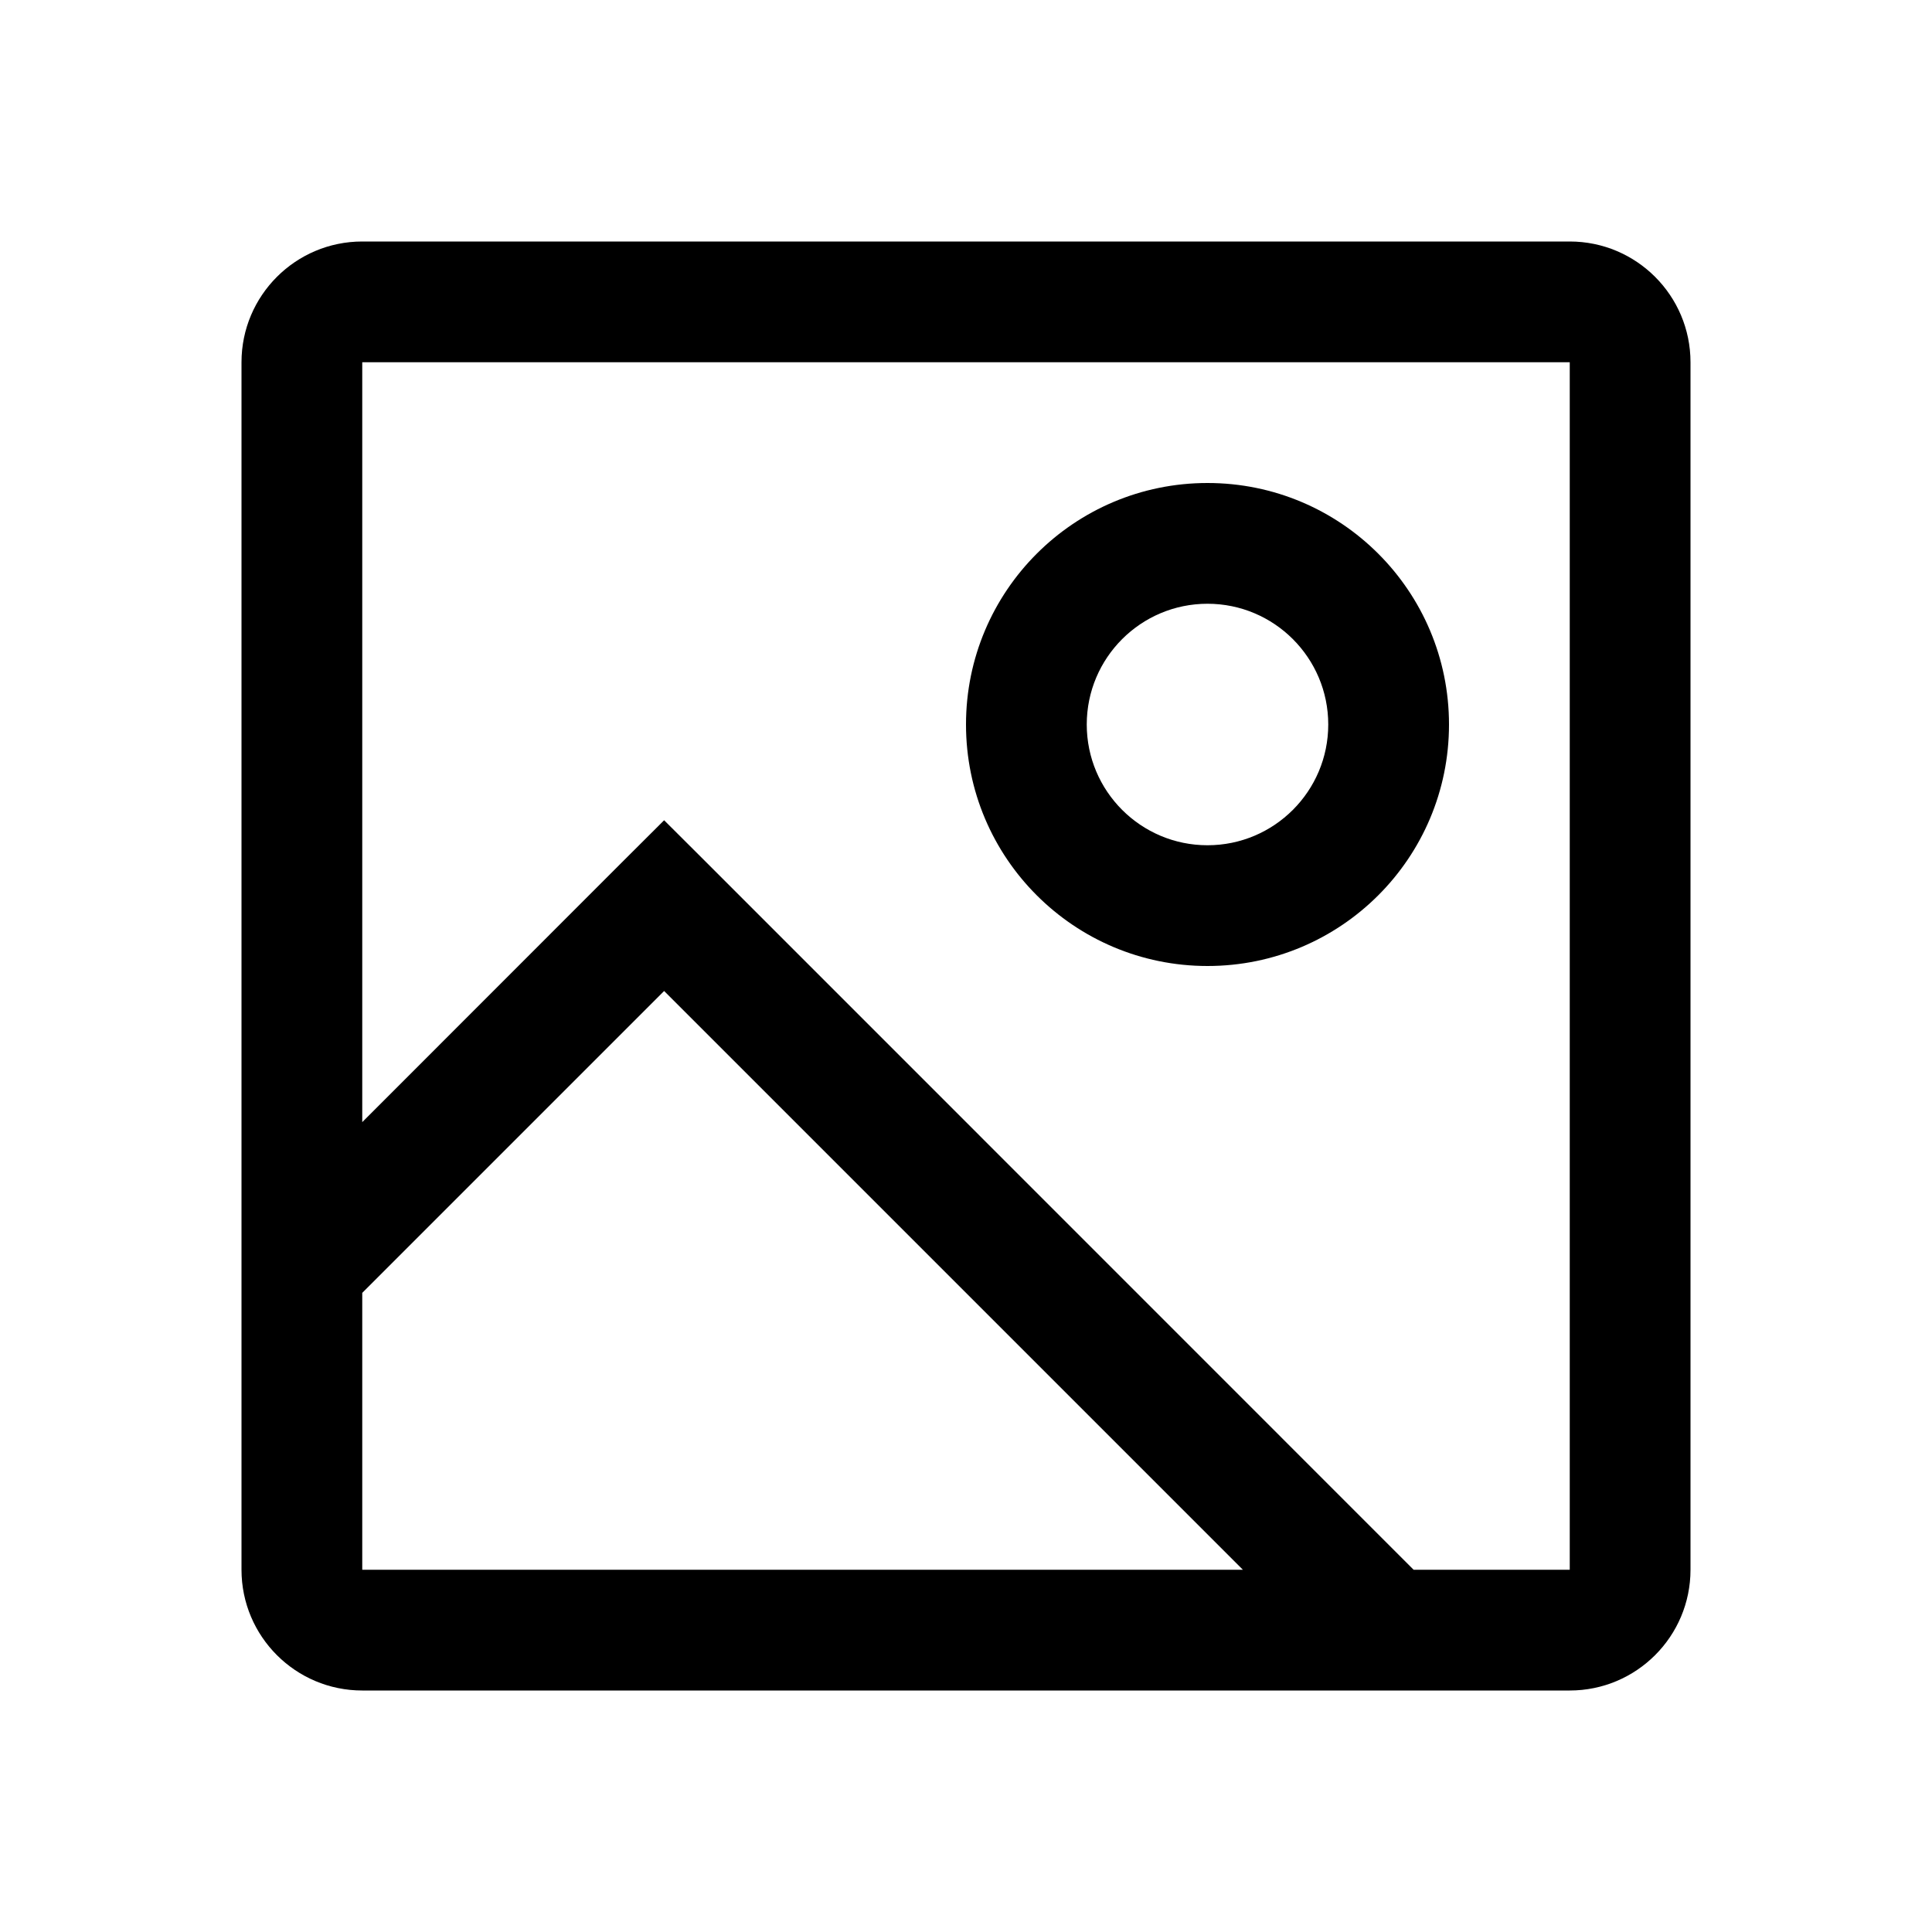
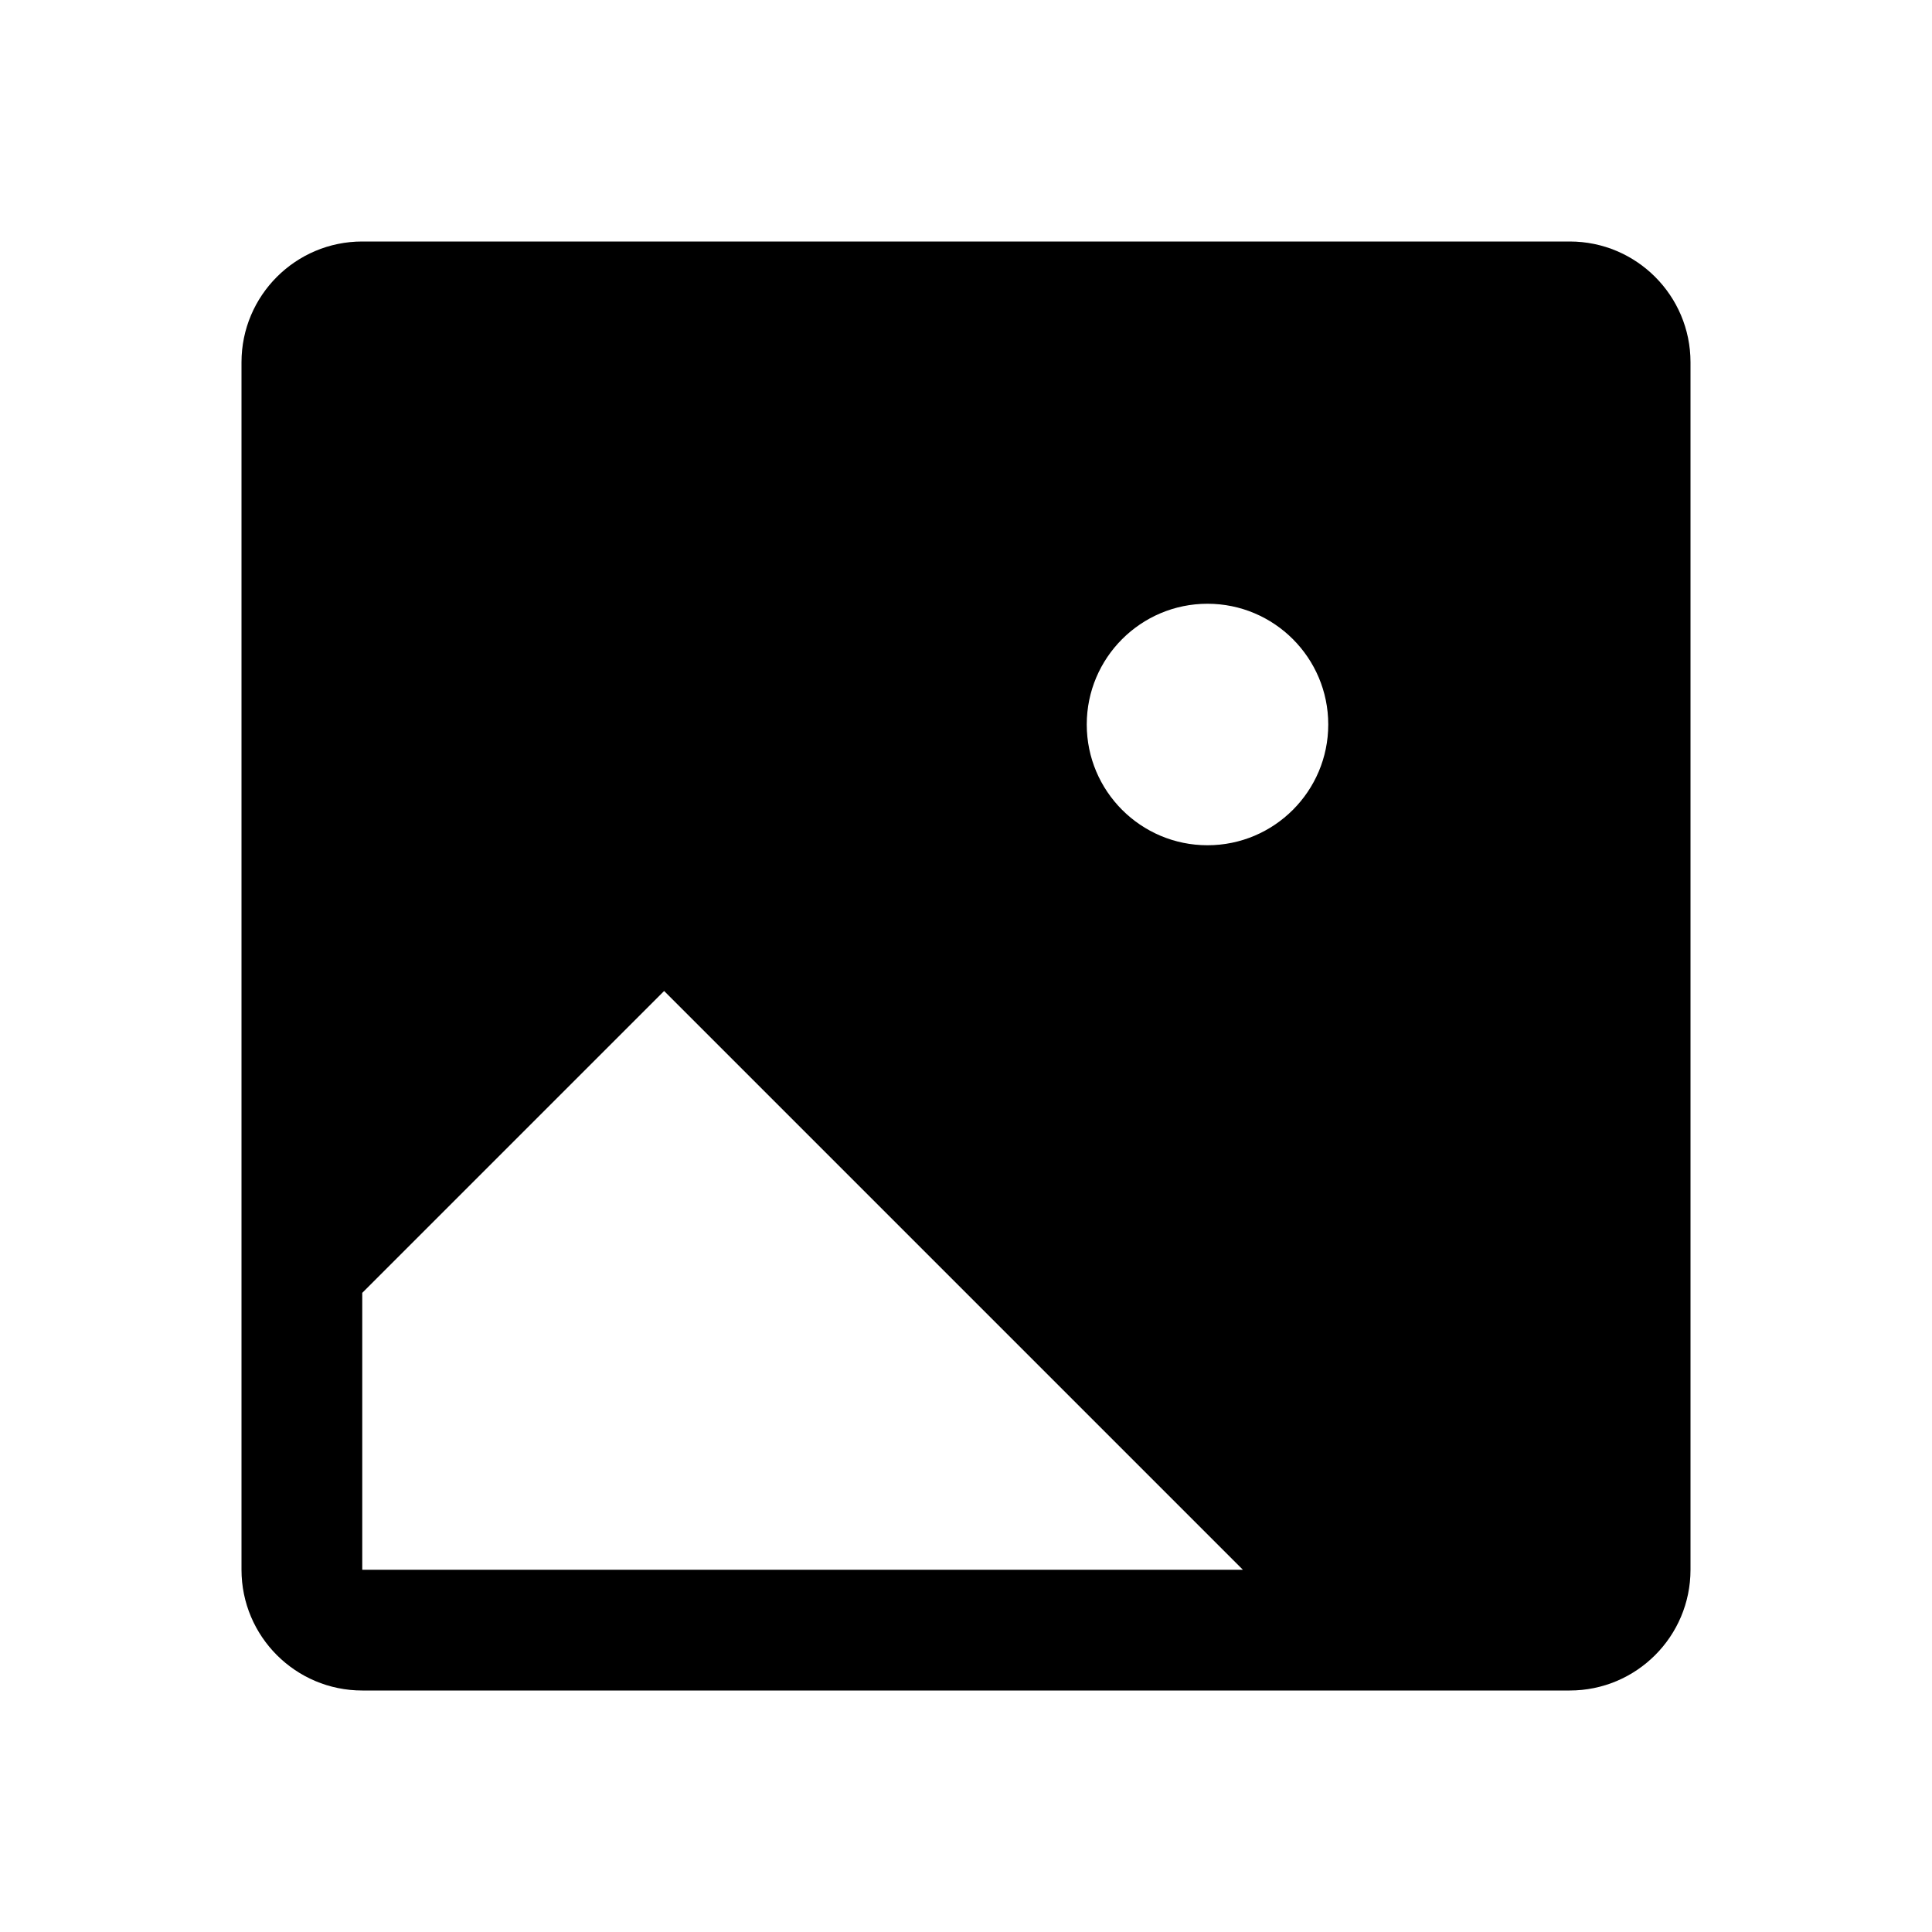
<svg xmlns="http://www.w3.org/2000/svg" width="16" height="16" viewBox="0 0 16 16" fill="none">
-   <path fill-rule="evenodd" clip-rule="evenodd" d="M13 3H3L3 9.293L5.146 7.146L5.5 6.793L5.854 7.146L11.707 13H13V3ZM3 13L3 10.707L5.5 8.207L10.293 13H3ZM3 2C2.448 2 2 2.448 2 3V13C2 13.552 2.448 14 3 14H13C13.552 14 14 13.552 14 13V3C14 2.448 13.552 2 13 2H3ZM11 6C11 6.552 10.552 7 10 7C9.448 7 9 6.552 9 6C9 5.448 9.448 5 10 5C10.552 5 11 5.448 11 6ZM12 6C12 7.105 11.105 8 10 8C8.895 8 8 7.105 8 6C8 4.895 8.895 4 10 4C11.105 4 12 4.895 12 6Z" fill="black" />
+   <path fillRule="evenodd" clip-rule="evenodd" d="M13 3H3L3 9.293L5.146 7.146L5.5 6.793L5.854 7.146L11.707 13H13V3ZM3 13L3 10.707L5.5 8.207L10.293 13H3ZM3 2C2.448 2 2 2.448 2 3V13C2 13.552 2.448 14 3 14H13C13.552 14 14 13.552 14 13V3C14 2.448 13.552 2 13 2H3ZM11 6C11 6.552 10.552 7 10 7C9.448 7 9 6.552 9 6C9 5.448 9.448 5 10 5C10.552 5 11 5.448 11 6ZM12 6C12 7.105 11.105 8 10 8C8.895 8 8 7.105 8 6C8 4.895 8.895 4 10 4C11.105 4 12 4.895 12 6Z" fill="black" />
</svg>
